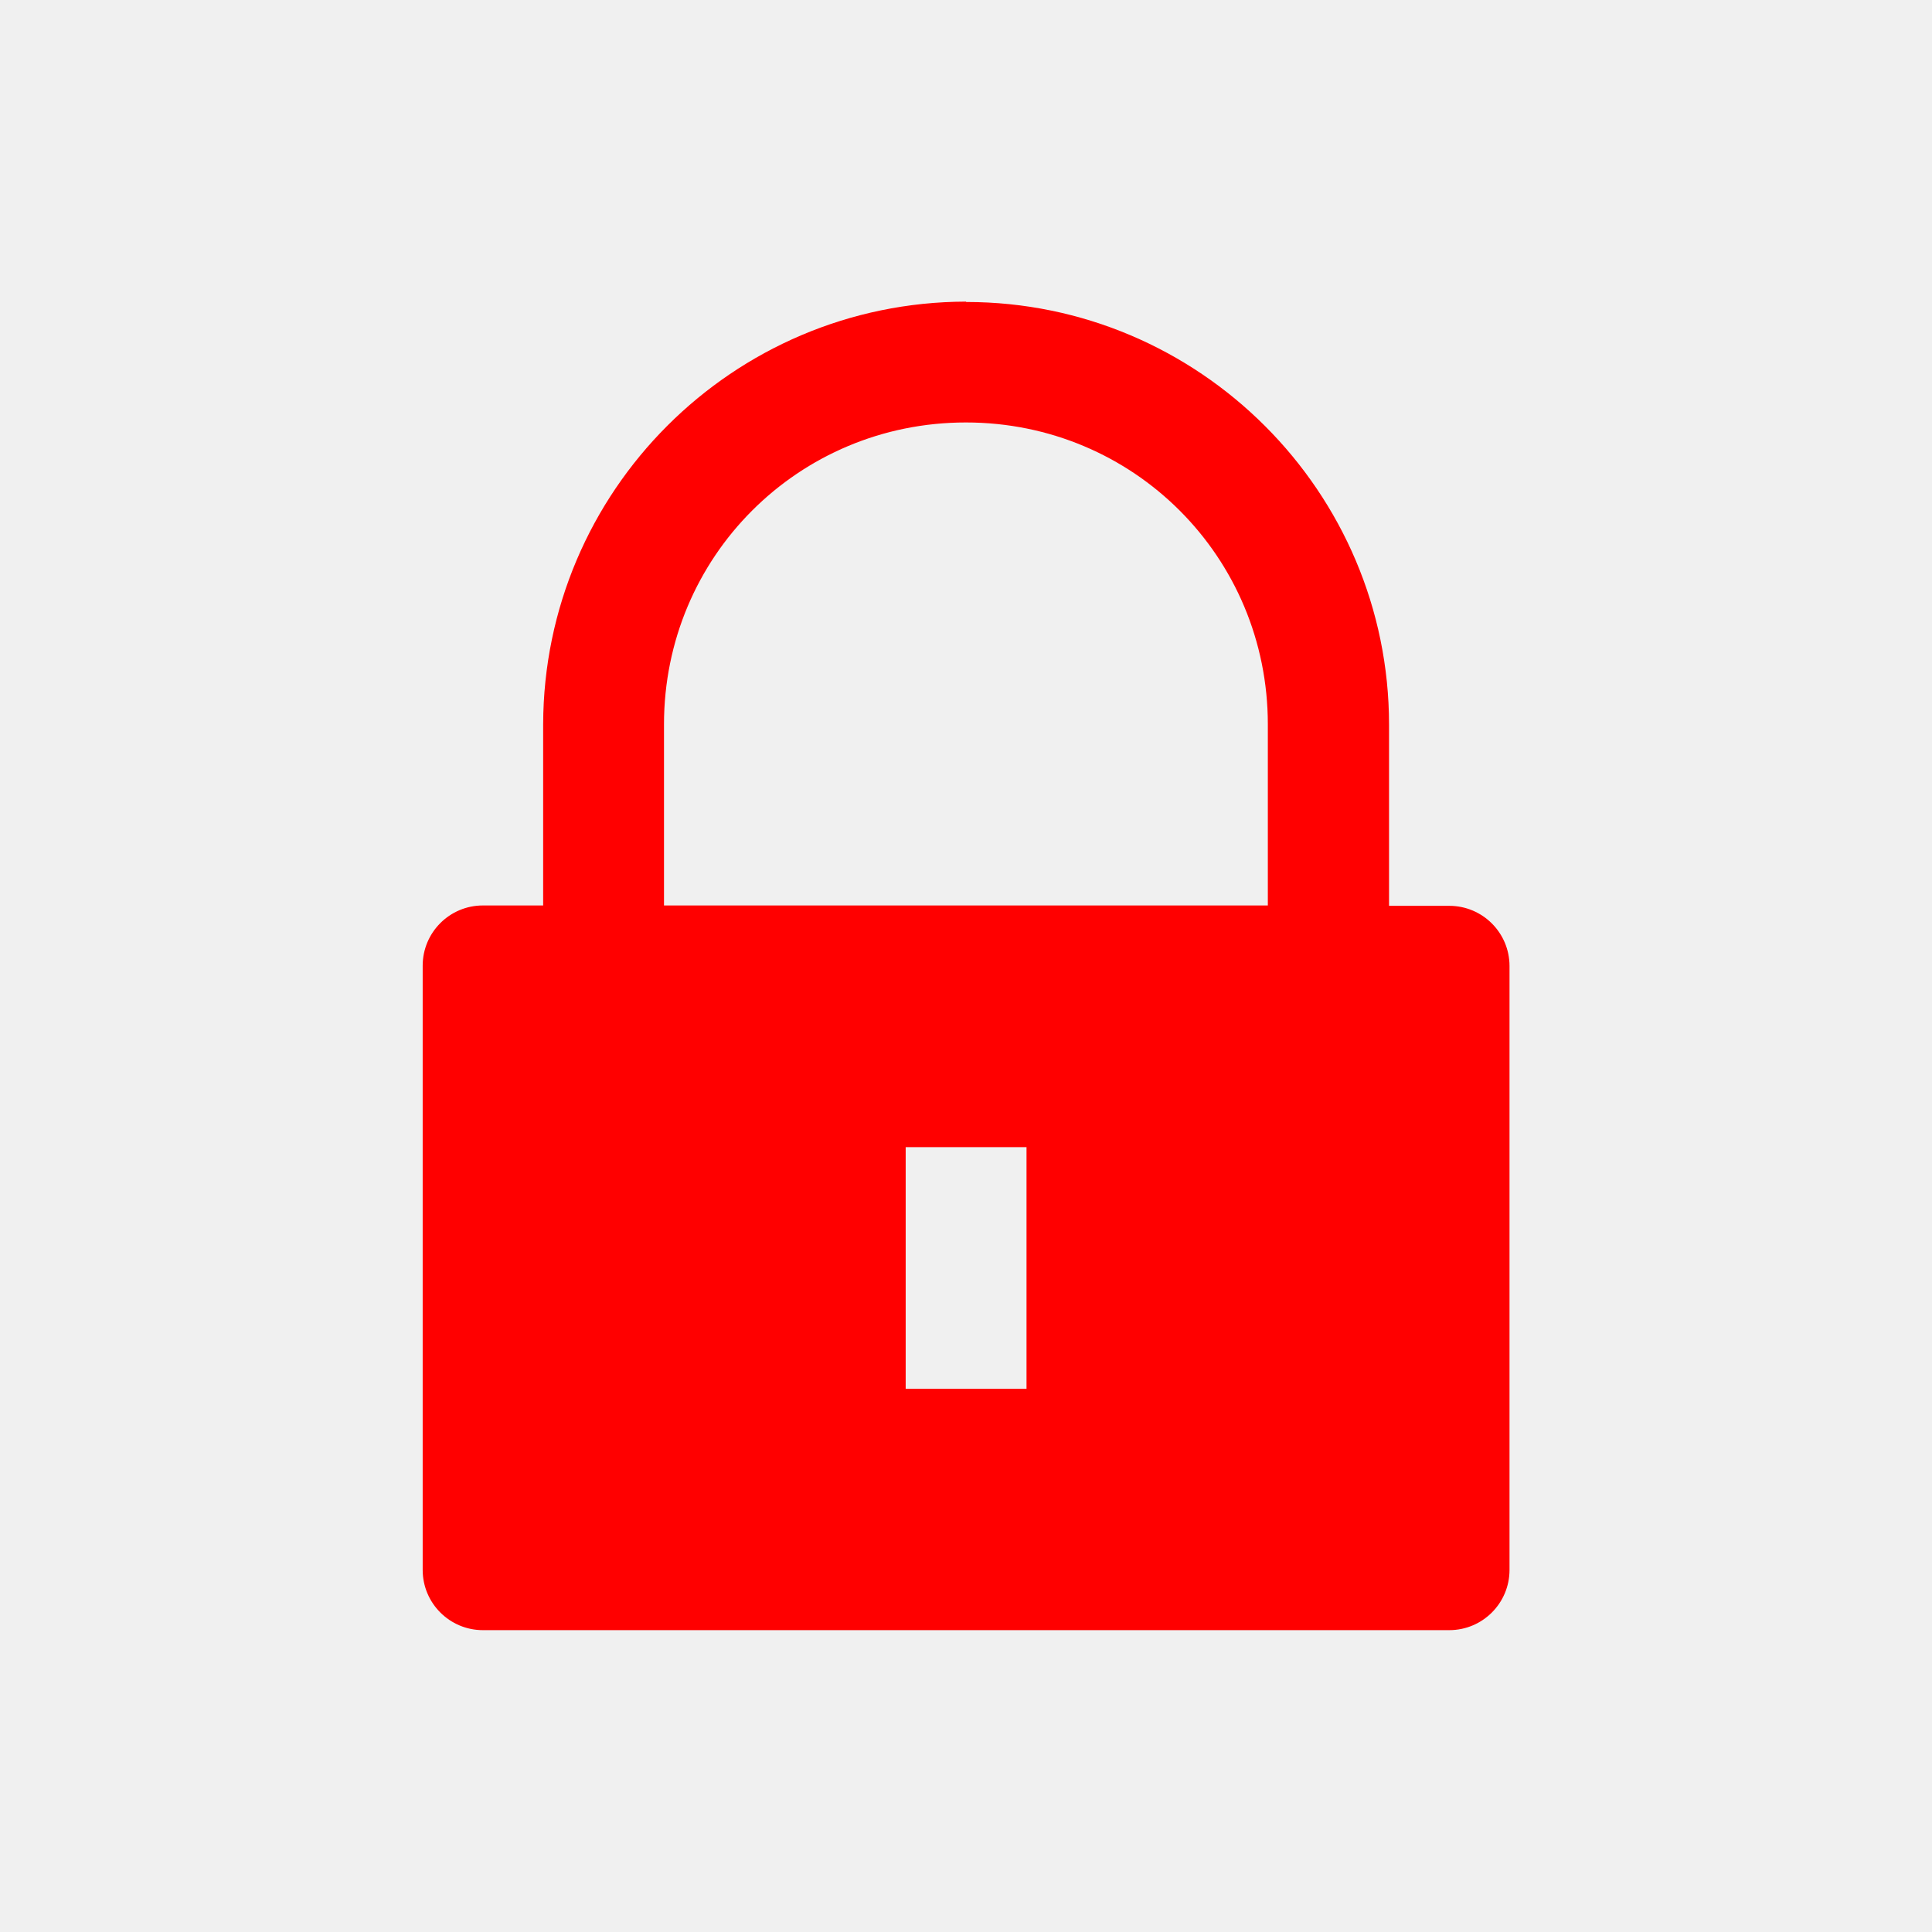
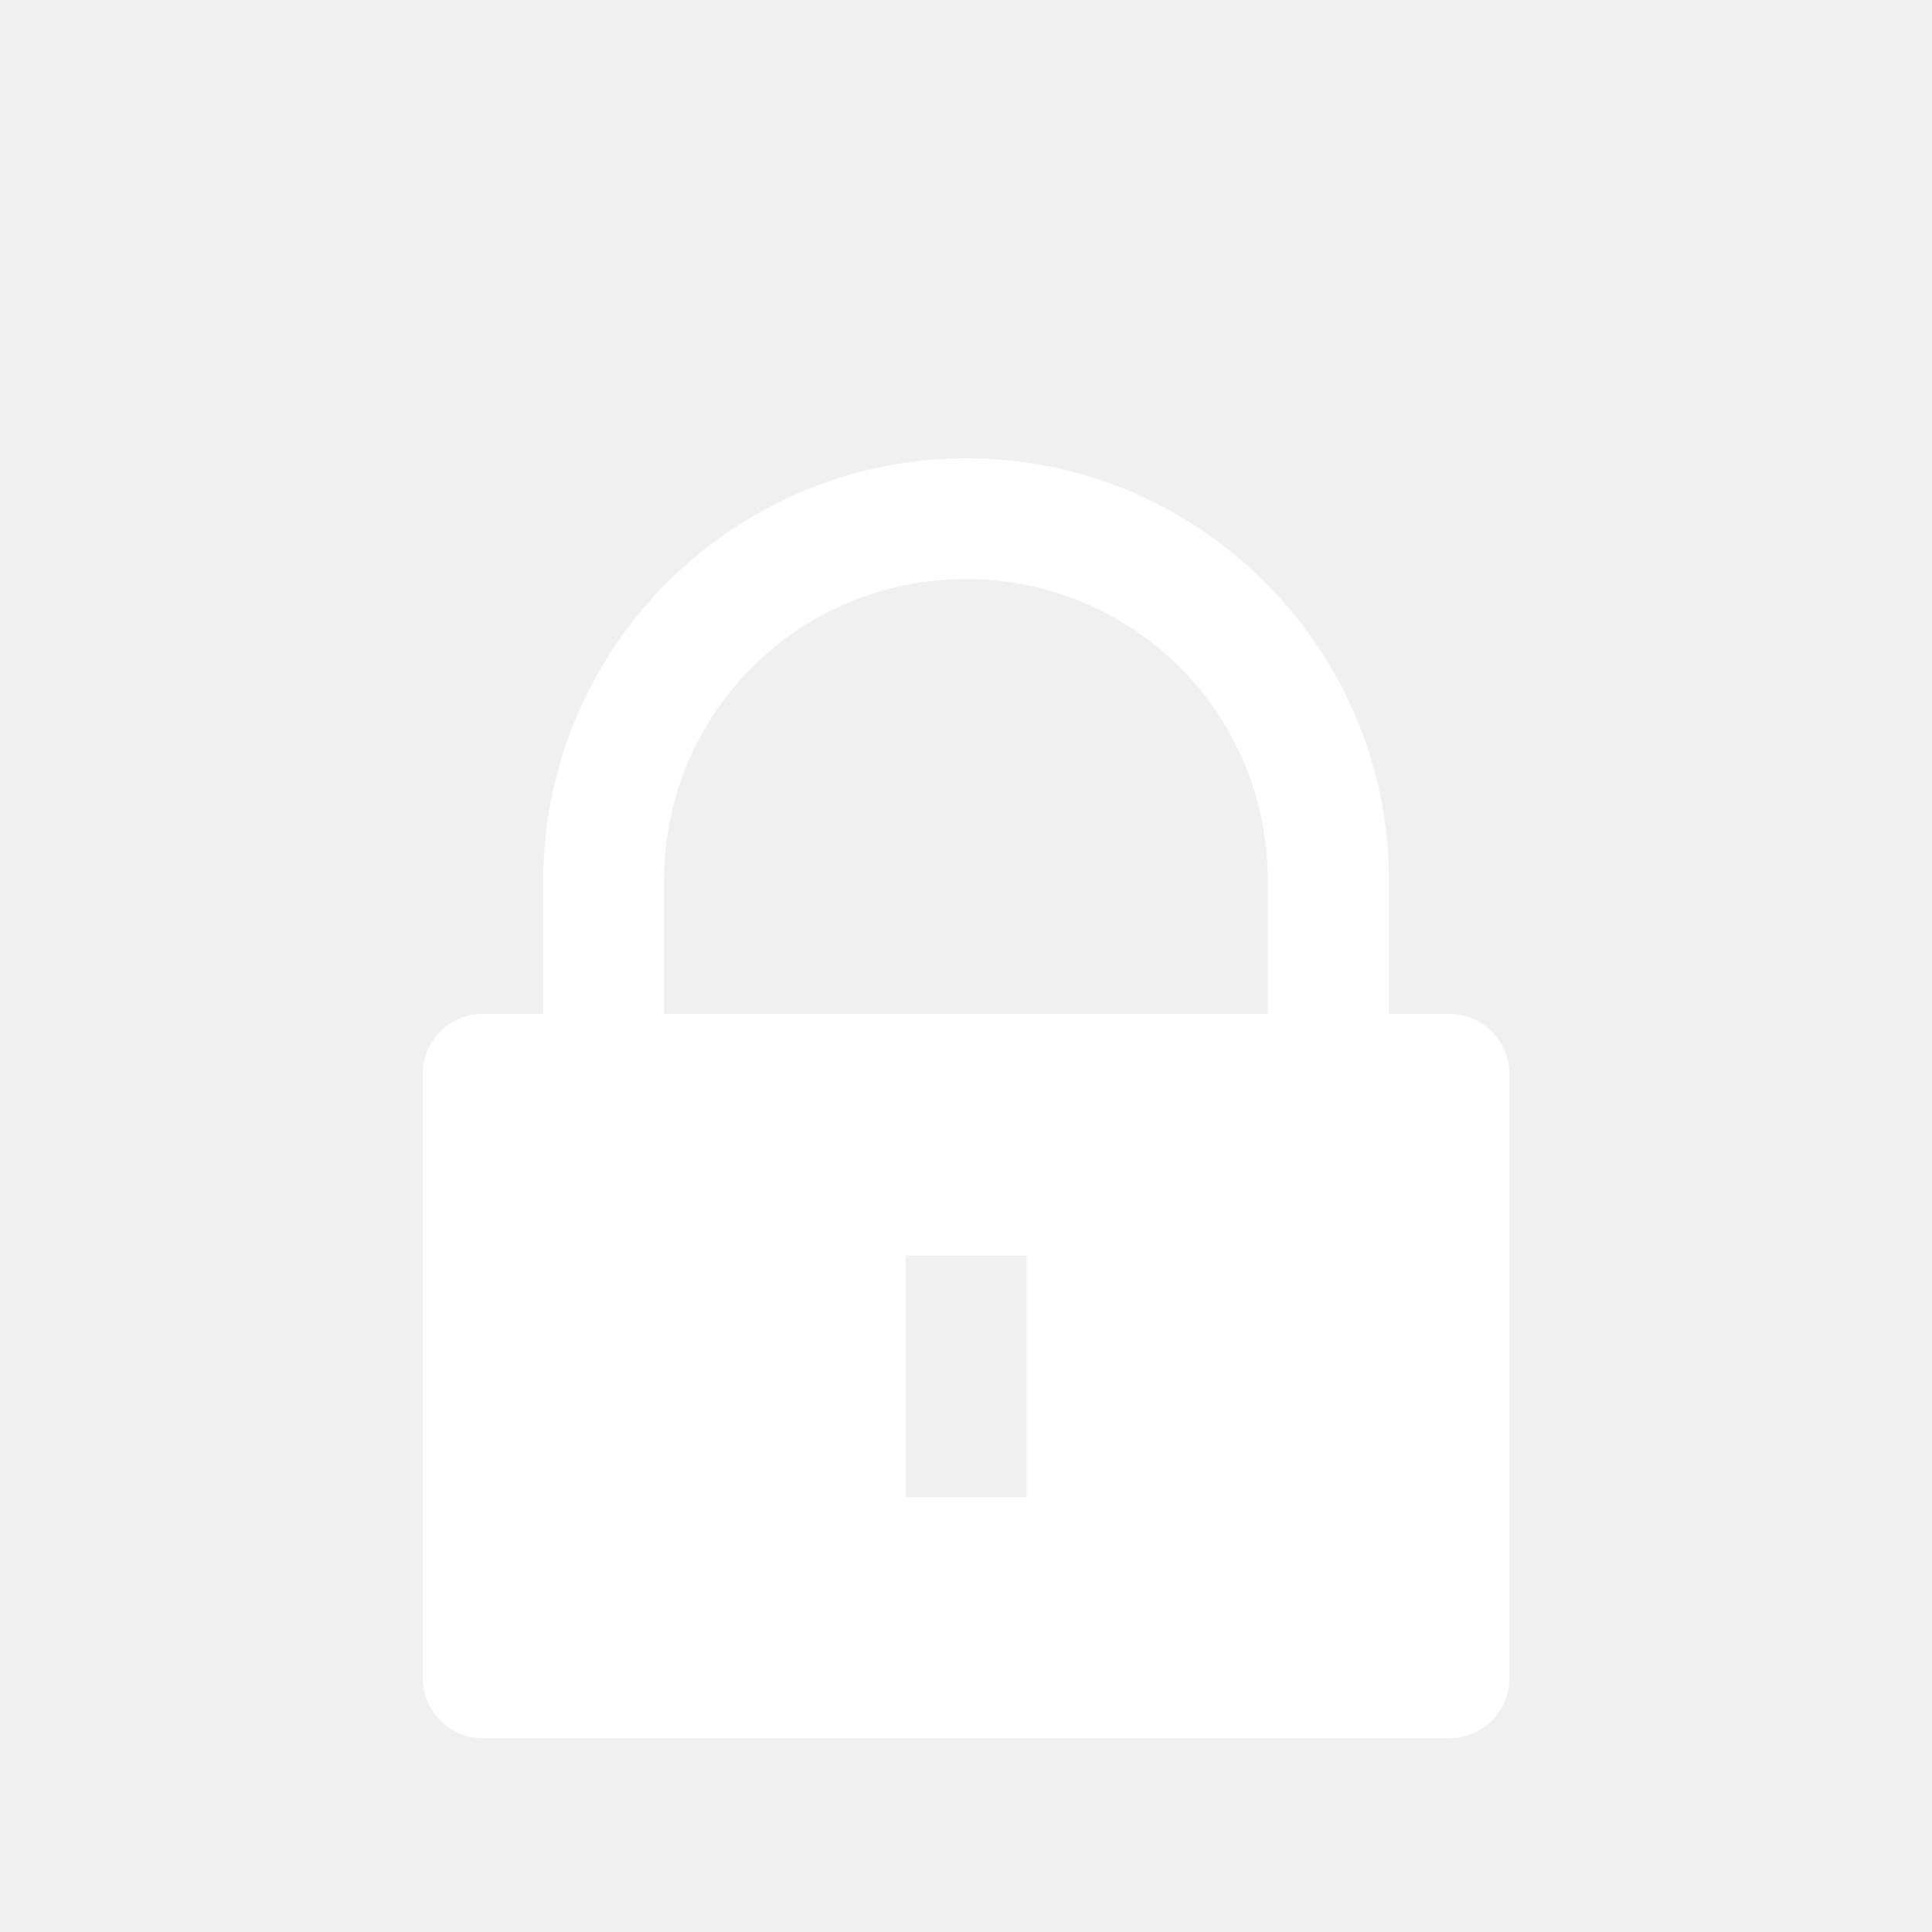
<svg xmlns="http://www.w3.org/2000/svg" width="20" height="20" viewBox="0 0 5.292 5.292" version="1.1" id="svg1500">
  <defs id="defs1494" />
  <g id="layer1" transform="translate(-48.70223,-29.95982)" style="fill:#ff0000;fill-opacity:1">
-     <path d="m 51.348,30.786 a 1.161,1.161 0 0 0 -1.158,1.158 v 0.496 h -0.165 a 0.165,0.165 0 0 0 -0.165,0.165 V 34.26 a 0.165,0.165 0 0 0 0.165,0.165 h 2.647 A 0.165,0.165 0 0 0 52.837,34.26 v -1.654 a 0.165,0.165 0 0 0 -0.165,-0.165 h -0.165 v -0.496 c 0,-0.638 -0.52,-1.158 -1.158,-1.158 z m 0,0.331 c 0.459,0 0.827,0.368 0.827,0.827 v 0.496 h -1.654 v -0.496 c 0,-0.459 0.368,-0.827 0.827,-0.827 z m -0.165,1.985 H 51.514 v 0.662 h -0.331 v -0.331 z" fill="#fff" id="path835" style="fill:#ff0000;fill-opacity:1;stroke-width:0.331" />
+     <path d="m 51.348,31.215 c -0.639,0.002 -1.157,0.519 -1.158,1.158 v 0.364 h -0.165 c -0.091,0 -0.165,0.074 -0.165,0.165 v 1.654 c 0,0.091 0.074,0.165 0.165,0.165 h 2.647 c 0.091,-1e-6 0.165,-0.074 0.165,-0.165 v -1.654 c 0,-0.091 -0.074,-0.165 -0.165,-0.165 h -0.165 v -0.364 c 0,-0.638 -0.52,-1.158 -1.158,-1.158 z m 0,0.331 c 0.459,0 0.827,0.368 0.827,0.827 v 0.364 h -1.654 v -0.364 c 0,-0.459 0.368,-0.827 0.827,-0.827 z m -0.165,1.853 h 0.331 v 0.662 H 51.183 v -0.331 z" fill="#fff" id="path835" style="fill:#ffffff;fill-opacity:1;stroke-width:0.331" />
  </g>
</svg>
